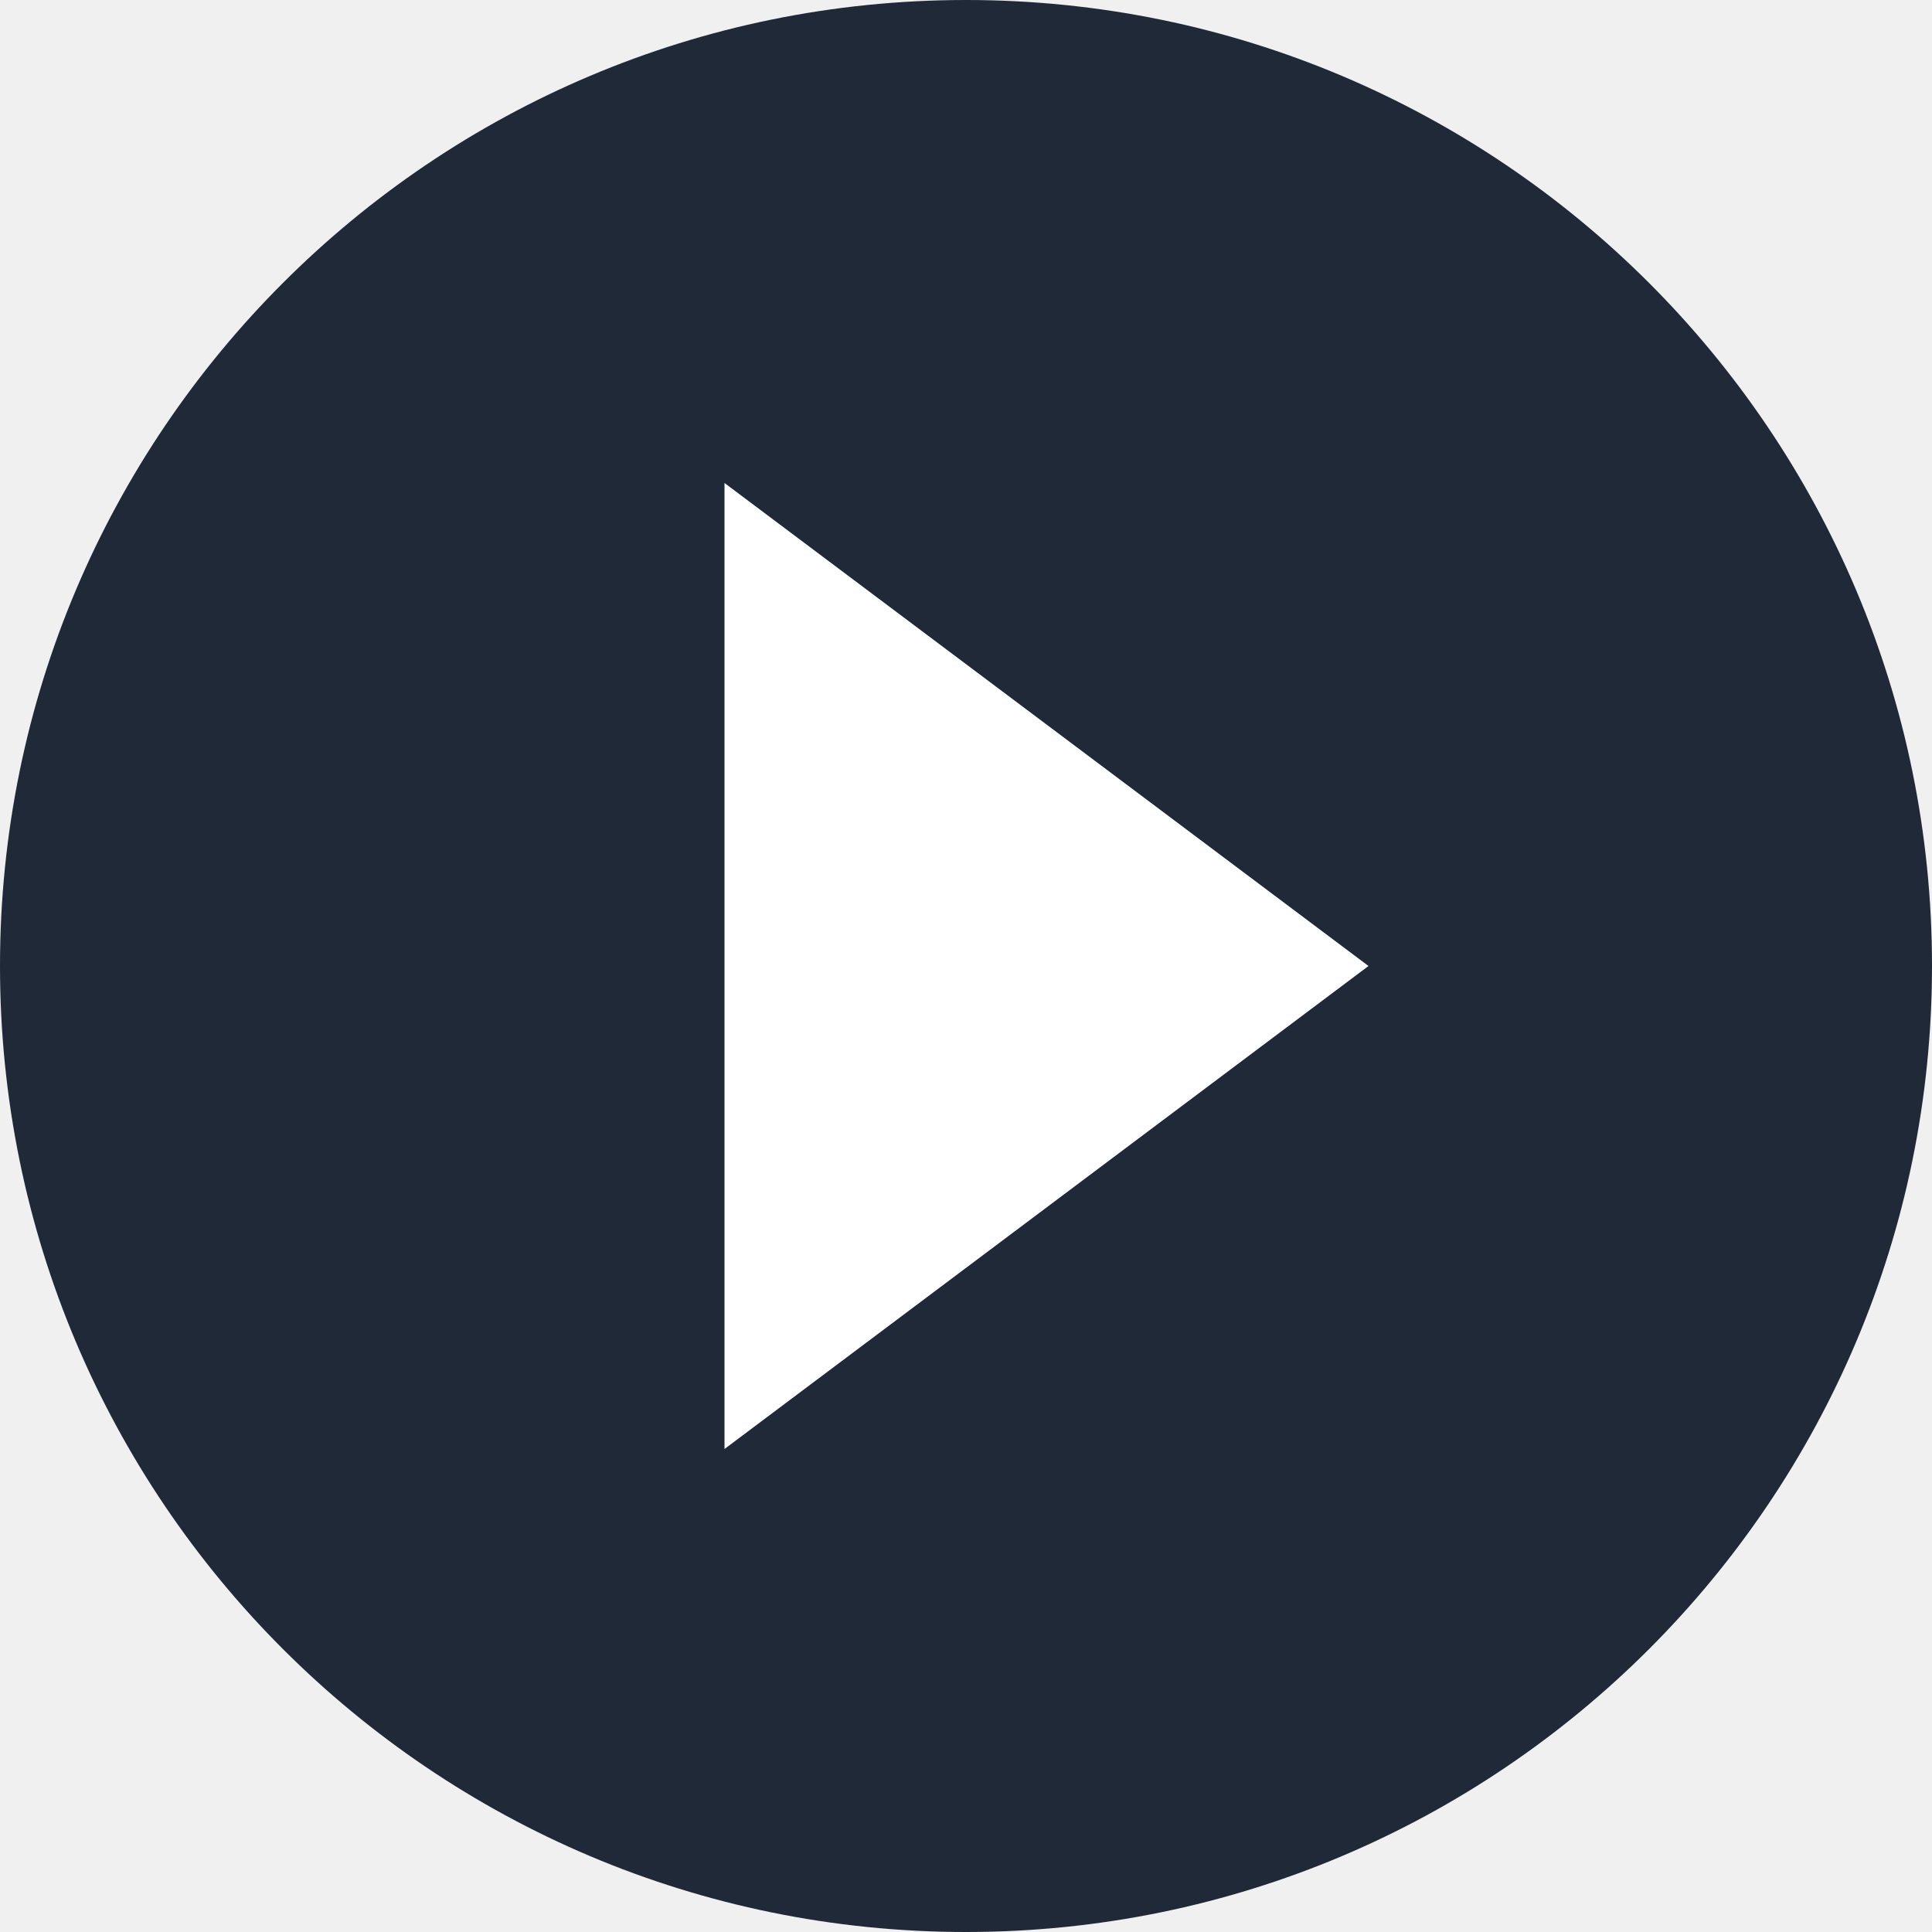
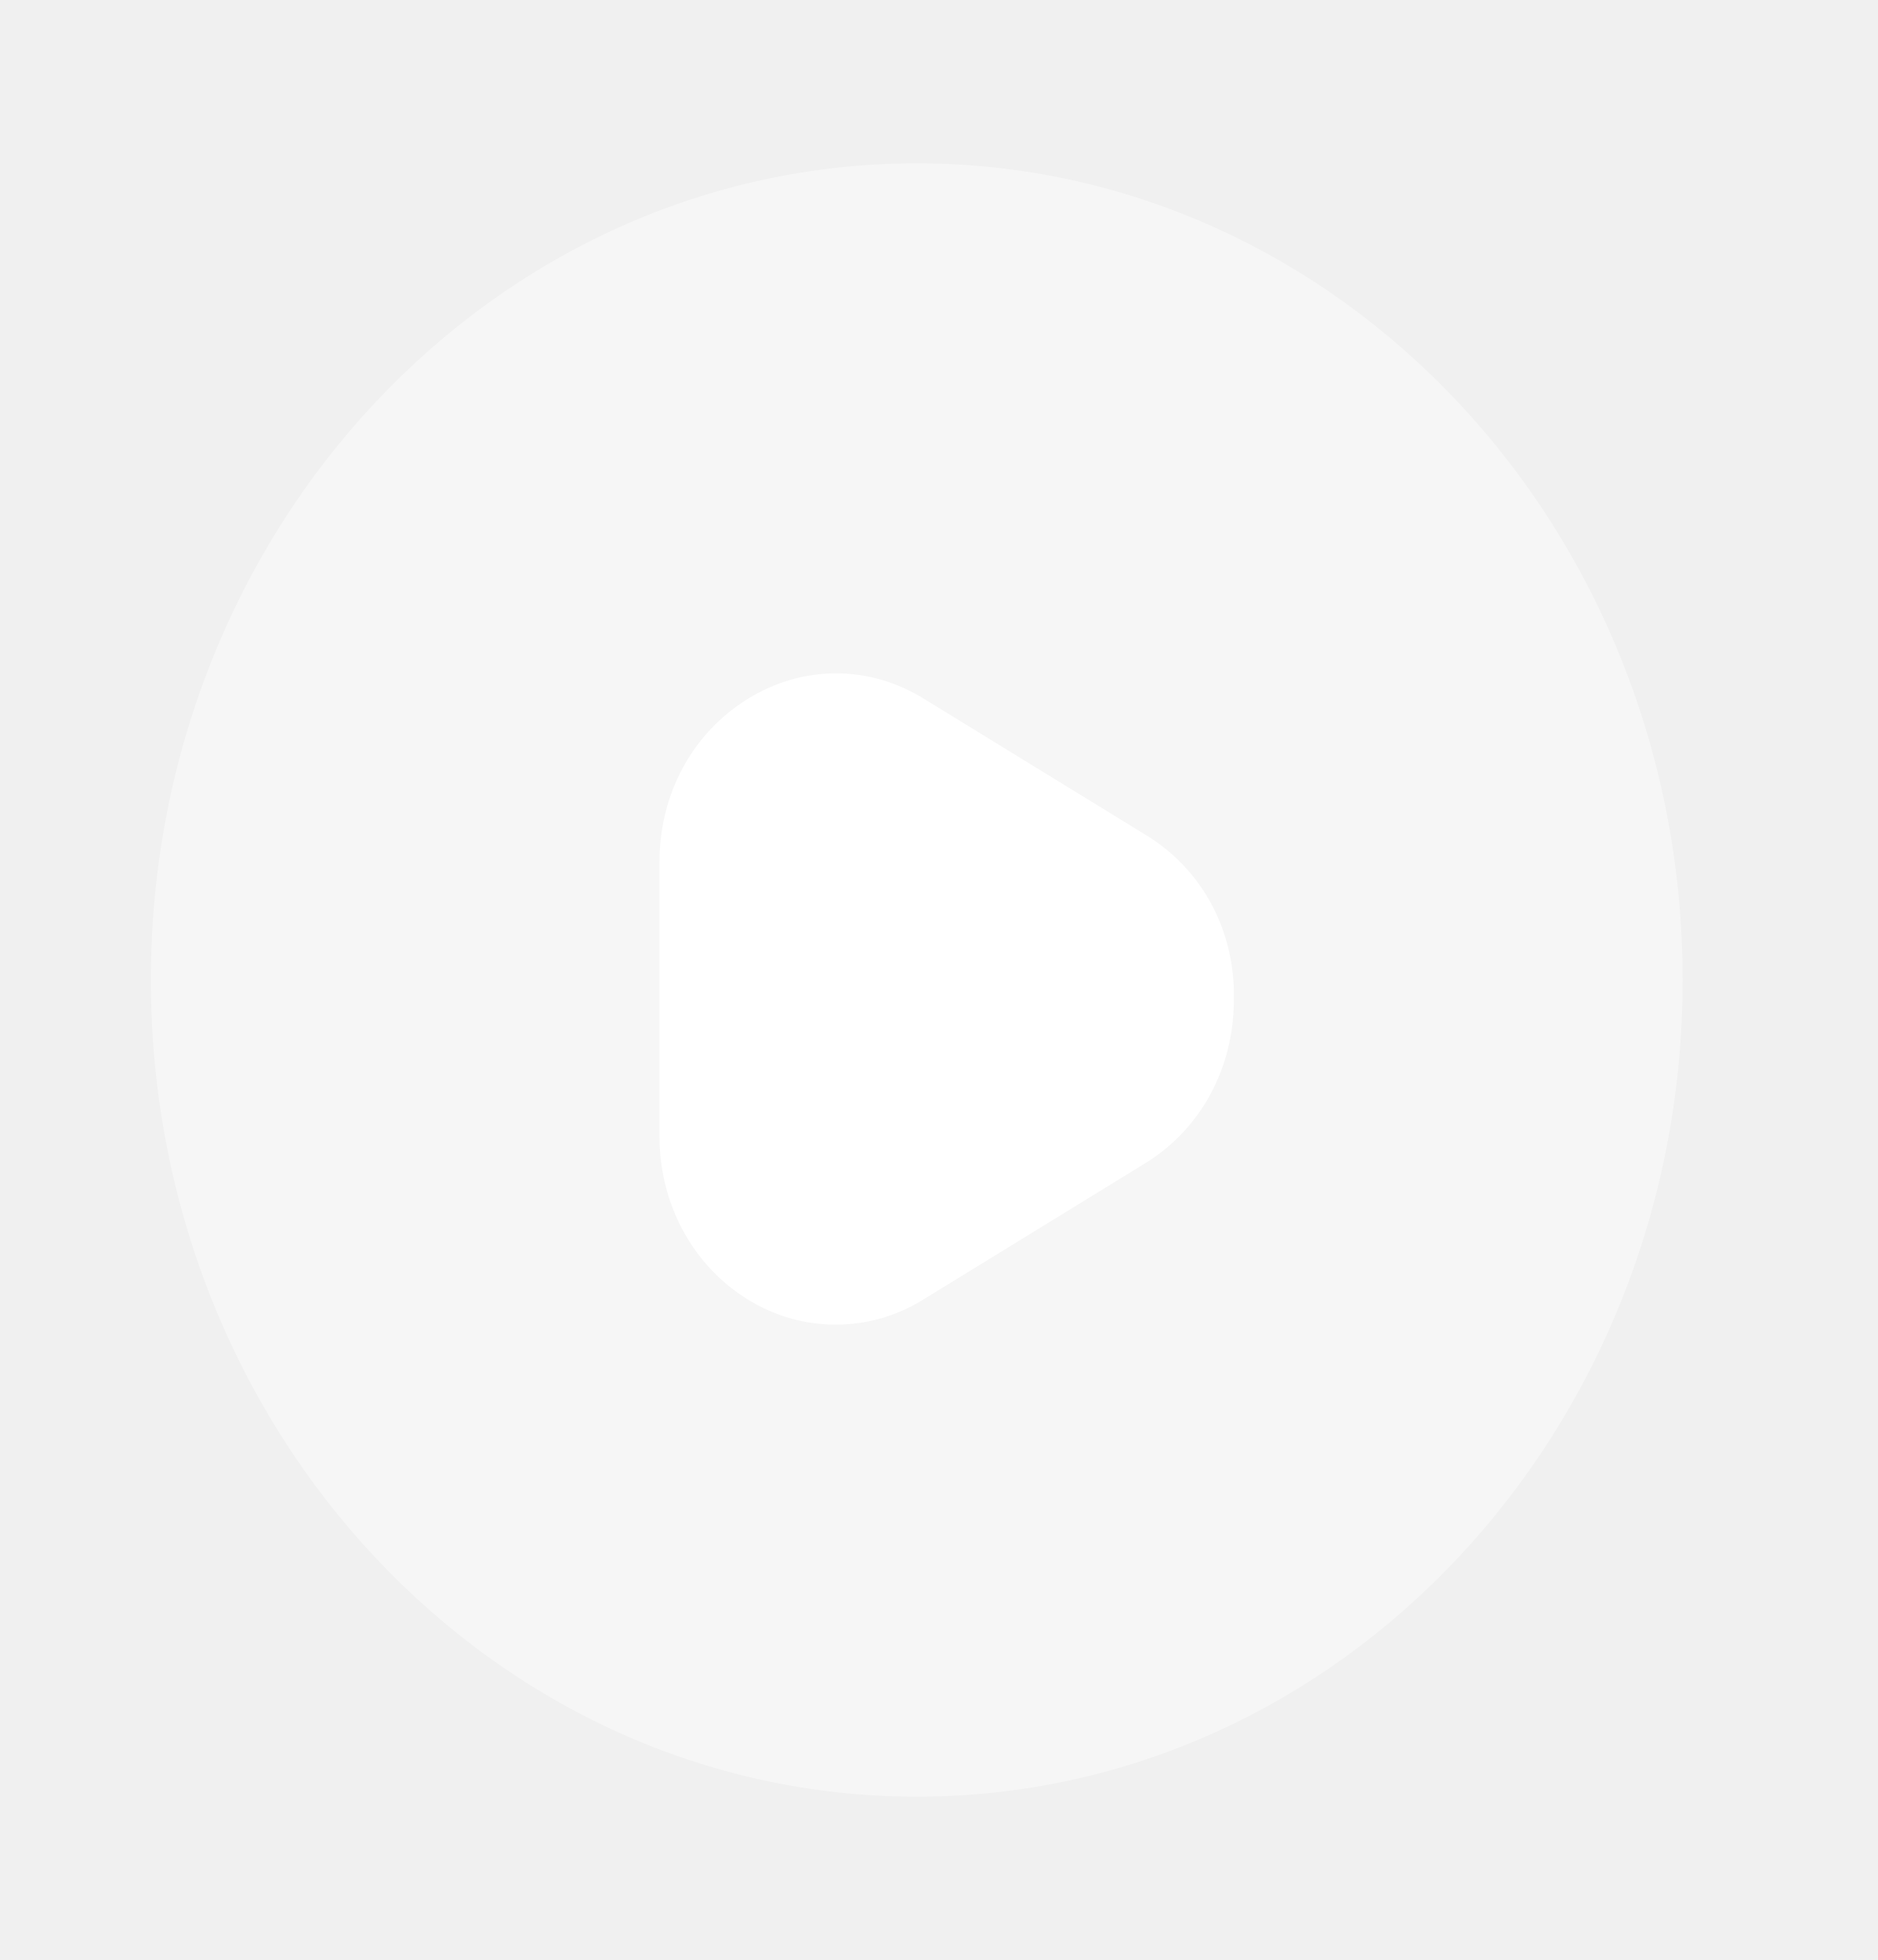
- <svg xmlns="http://www.w3.org/2000/svg" width="48" height="48" viewBox="0 0 48 48" fill="none">
-   <rect width="48" height="48" rx="24" fill="#1F2937" />
-   <path d="M18 12L34 24L18 36V12Z" fill="#FFFFFF" />
-   <defs>
-     <linearGradient id="paint0_linear_3676_2393" x1="43.5" y1="7.5" x2="-49.5" y2="110" gradientUnits="userSpaceOnUse">
-       <stop stop-color="white" />
-       <stop offset="1" stop-color="white" stop-opacity="0" />
-     </linearGradient>
-   </defs>
+ <svg xmlns="http://www.w3.org/2000/svg" width="23" height="24" viewBox="0 0 23 24" fill="none">
+   <path opacity="0.4" d="M11.228 22C16.409 22 20.609 17.523 20.609 12C20.609 6.477 16.409 2 11.228 2C6.048 2 1.848 6.477 1.848 12C1.848 17.523 6.048 22 11.228 22Z" fill="white" />
+   <path d="M14.043 10.23L11.322 8.56C10.647 8.14 9.831 8.14 9.155 8.56C8.48 8.98 8.077 9.72 8.077 10.56V13.91C8.077 14.74 8.48 15.49 9.155 15.91C9.493 16.12 9.868 16.22 10.234 16.22C10.609 16.22 10.975 16.12 11.313 15.91L14.033 14.24C14.709 13.82 15.112 13.08 15.112 12.24C15.131 11.4 14.727 10.65 14.043 10.23Z" fill="white" />
</svg>
